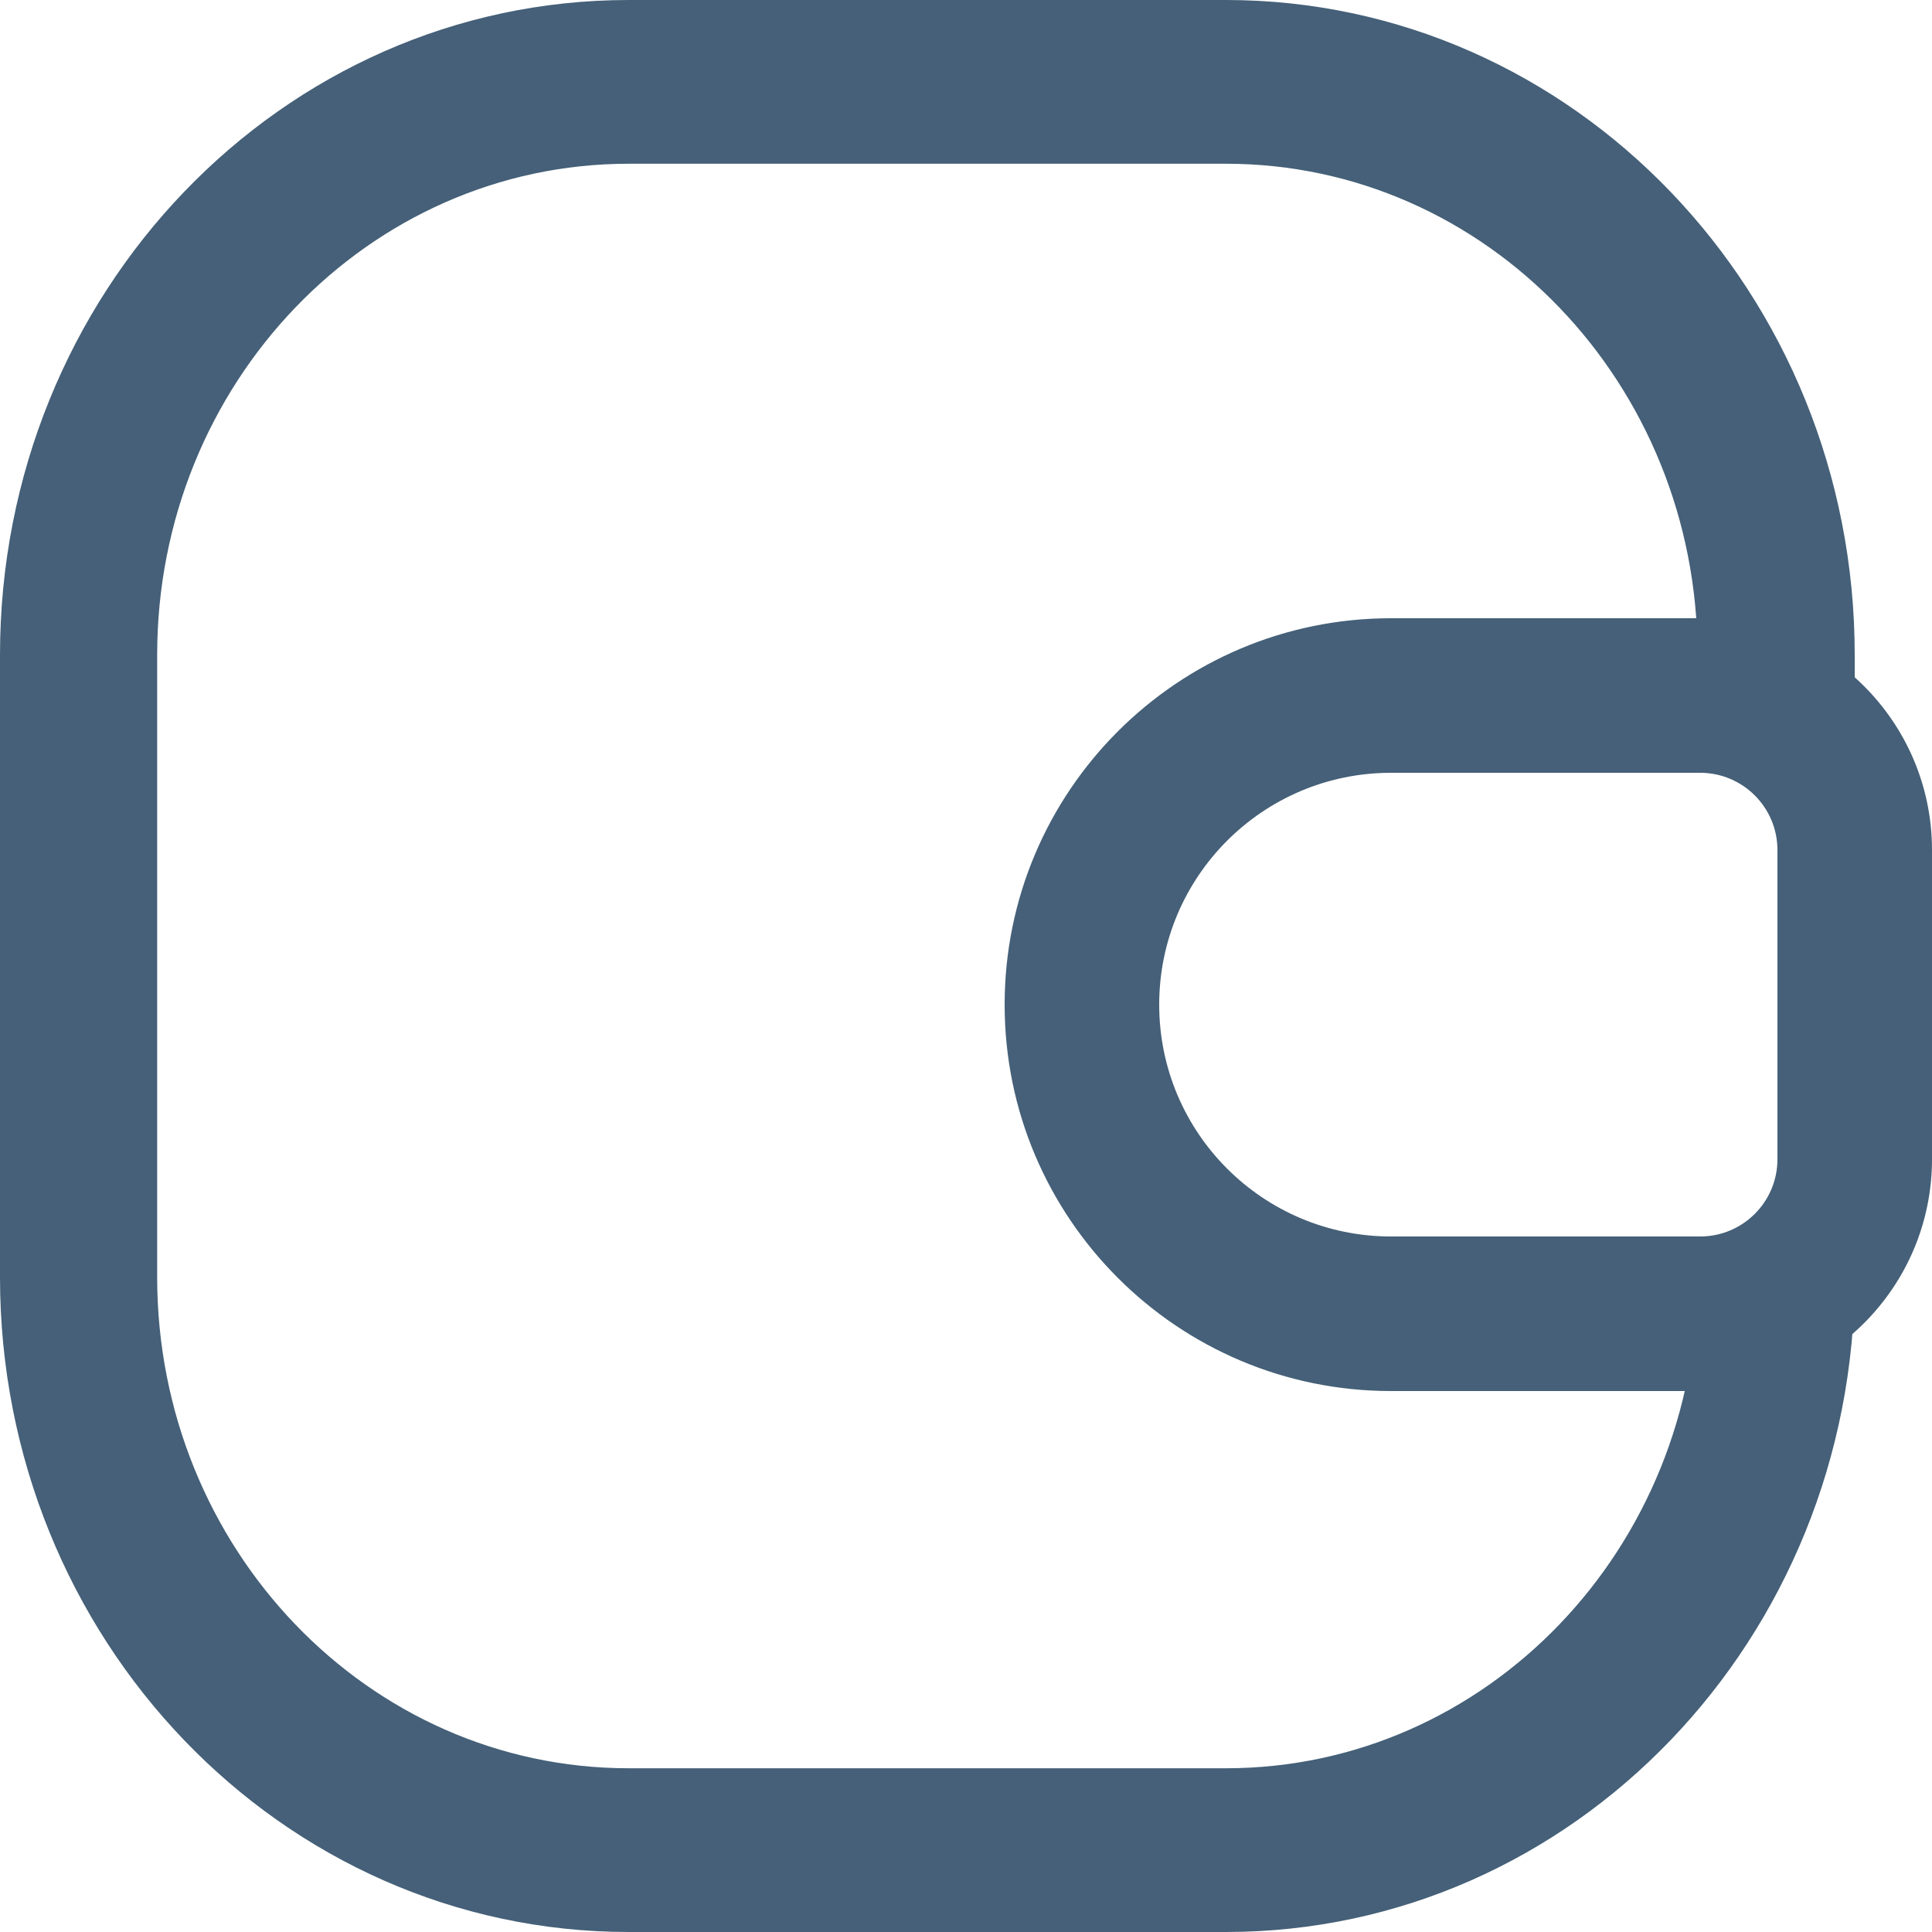
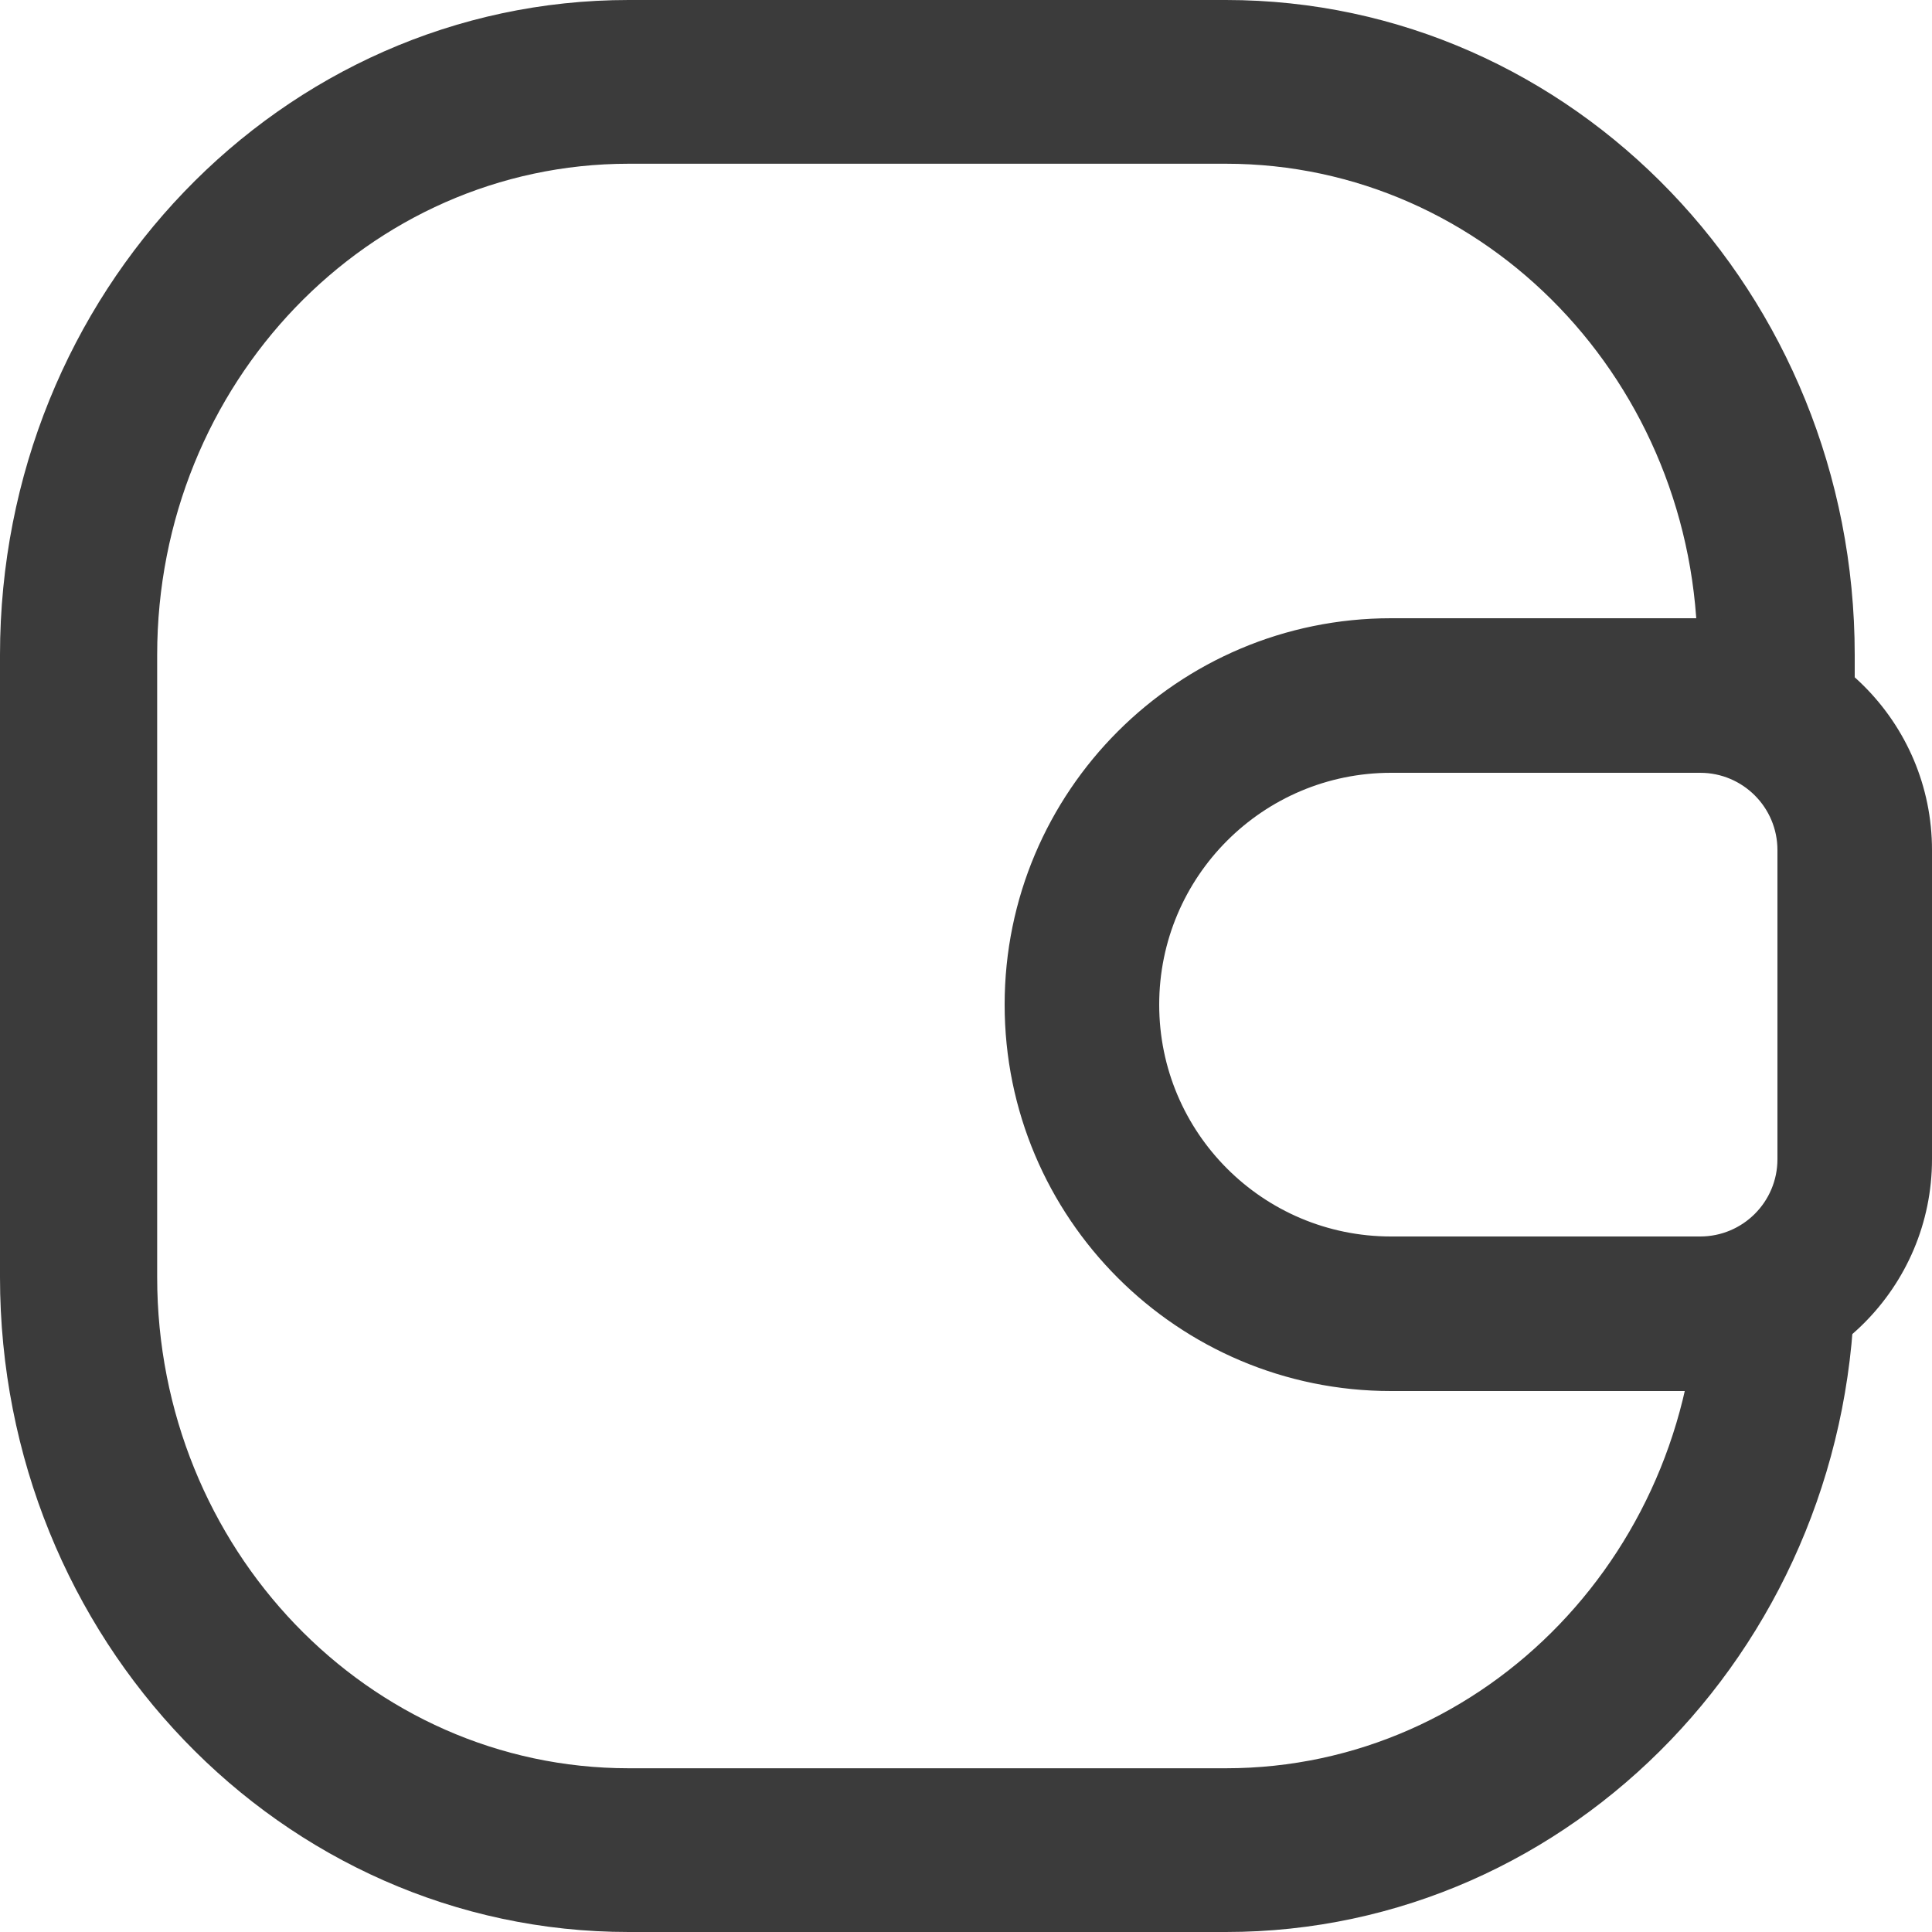
<svg xmlns="http://www.w3.org/2000/svg" width="20" height="20" viewBox="0 0 20 20" fill="none">
-   <path fill-rule="evenodd" clip-rule="evenodd" d="M6.508 1.695H12.691C15.387 1.695 17.573 3.971 17.573 6.78V7.6L19.2 8.39V6.78C19.2 3.035 16.286 0 12.691 0H6.508C2.914 0 0 3.035 0 6.78V13.22C0 16.965 2.914 20 6.508 20H12.691C16.286 20 19.2 16.965 19.2 13.22H17.573C17.573 16.029 15.387 18.305 12.691 18.305H6.508C3.813 18.305 1.627 16.029 1.627 13.22V6.78C1.627 3.971 3.813 1.695 6.508 1.695Z" fill="#456078" />
-   <path fill-rule="evenodd" clip-rule="evenodd" d="M17.6 8H14.4C13.074 8 12 9.075 12 10.4C12 11.726 13.074 12.8 14.4 12.8H17.6C18.042 12.8 18.4 12.442 18.4 12V8.8C18.4 8.358 18.042 8 17.6 8ZM14.4 6.4C12.191 6.4 10.4 8.191 10.4 10.4C10.4 12.609 12.191 14.4 14.4 14.4H17.6C18.925 14.4 20 13.325 20 12V8.8C20 7.475 18.925 6.4 17.6 6.4H14.4Z" fill="#456078" />
+   <path fill-rule="evenodd" clip-rule="evenodd" d="M6.508 1.695H12.691C15.387 1.695 17.573 3.971 17.573 6.78V7.6L19.2 8.39V6.78C19.2 3.035 16.286 0 12.691 0H6.508C2.914 0 0 3.035 0 6.78V13.22C0 16.965 2.914 20 6.508 20H12.691C16.286 20 19.2 16.965 19.2 13.22H17.573C17.573 16.029 15.387 18.305 12.691 18.305H6.508C3.813 18.305 1.627 16.029 1.627 13.22V6.78C1.627 3.971 3.813 1.695 6.508 1.695Z" fill="#3B3B3B" />
+   <path fill-rule="evenodd" clip-rule="evenodd" d="M17.6 8H14.4C13.074 8 12 9.075 12 10.4C12 11.726 13.074 12.8 14.4 12.8H17.6C18.042 12.8 18.4 12.442 18.4 12V8.8C18.4 8.358 18.042 8 17.6 8ZM14.4 6.4C12.191 6.4 10.4 8.191 10.4 10.4C10.4 12.609 12.191 14.4 14.4 14.4H17.6C18.925 14.4 20 13.325 20 12V8.8C20 7.475 18.925 6.4 17.6 6.4H14.4Z" fill="#3B3B3B" />
</svg>
